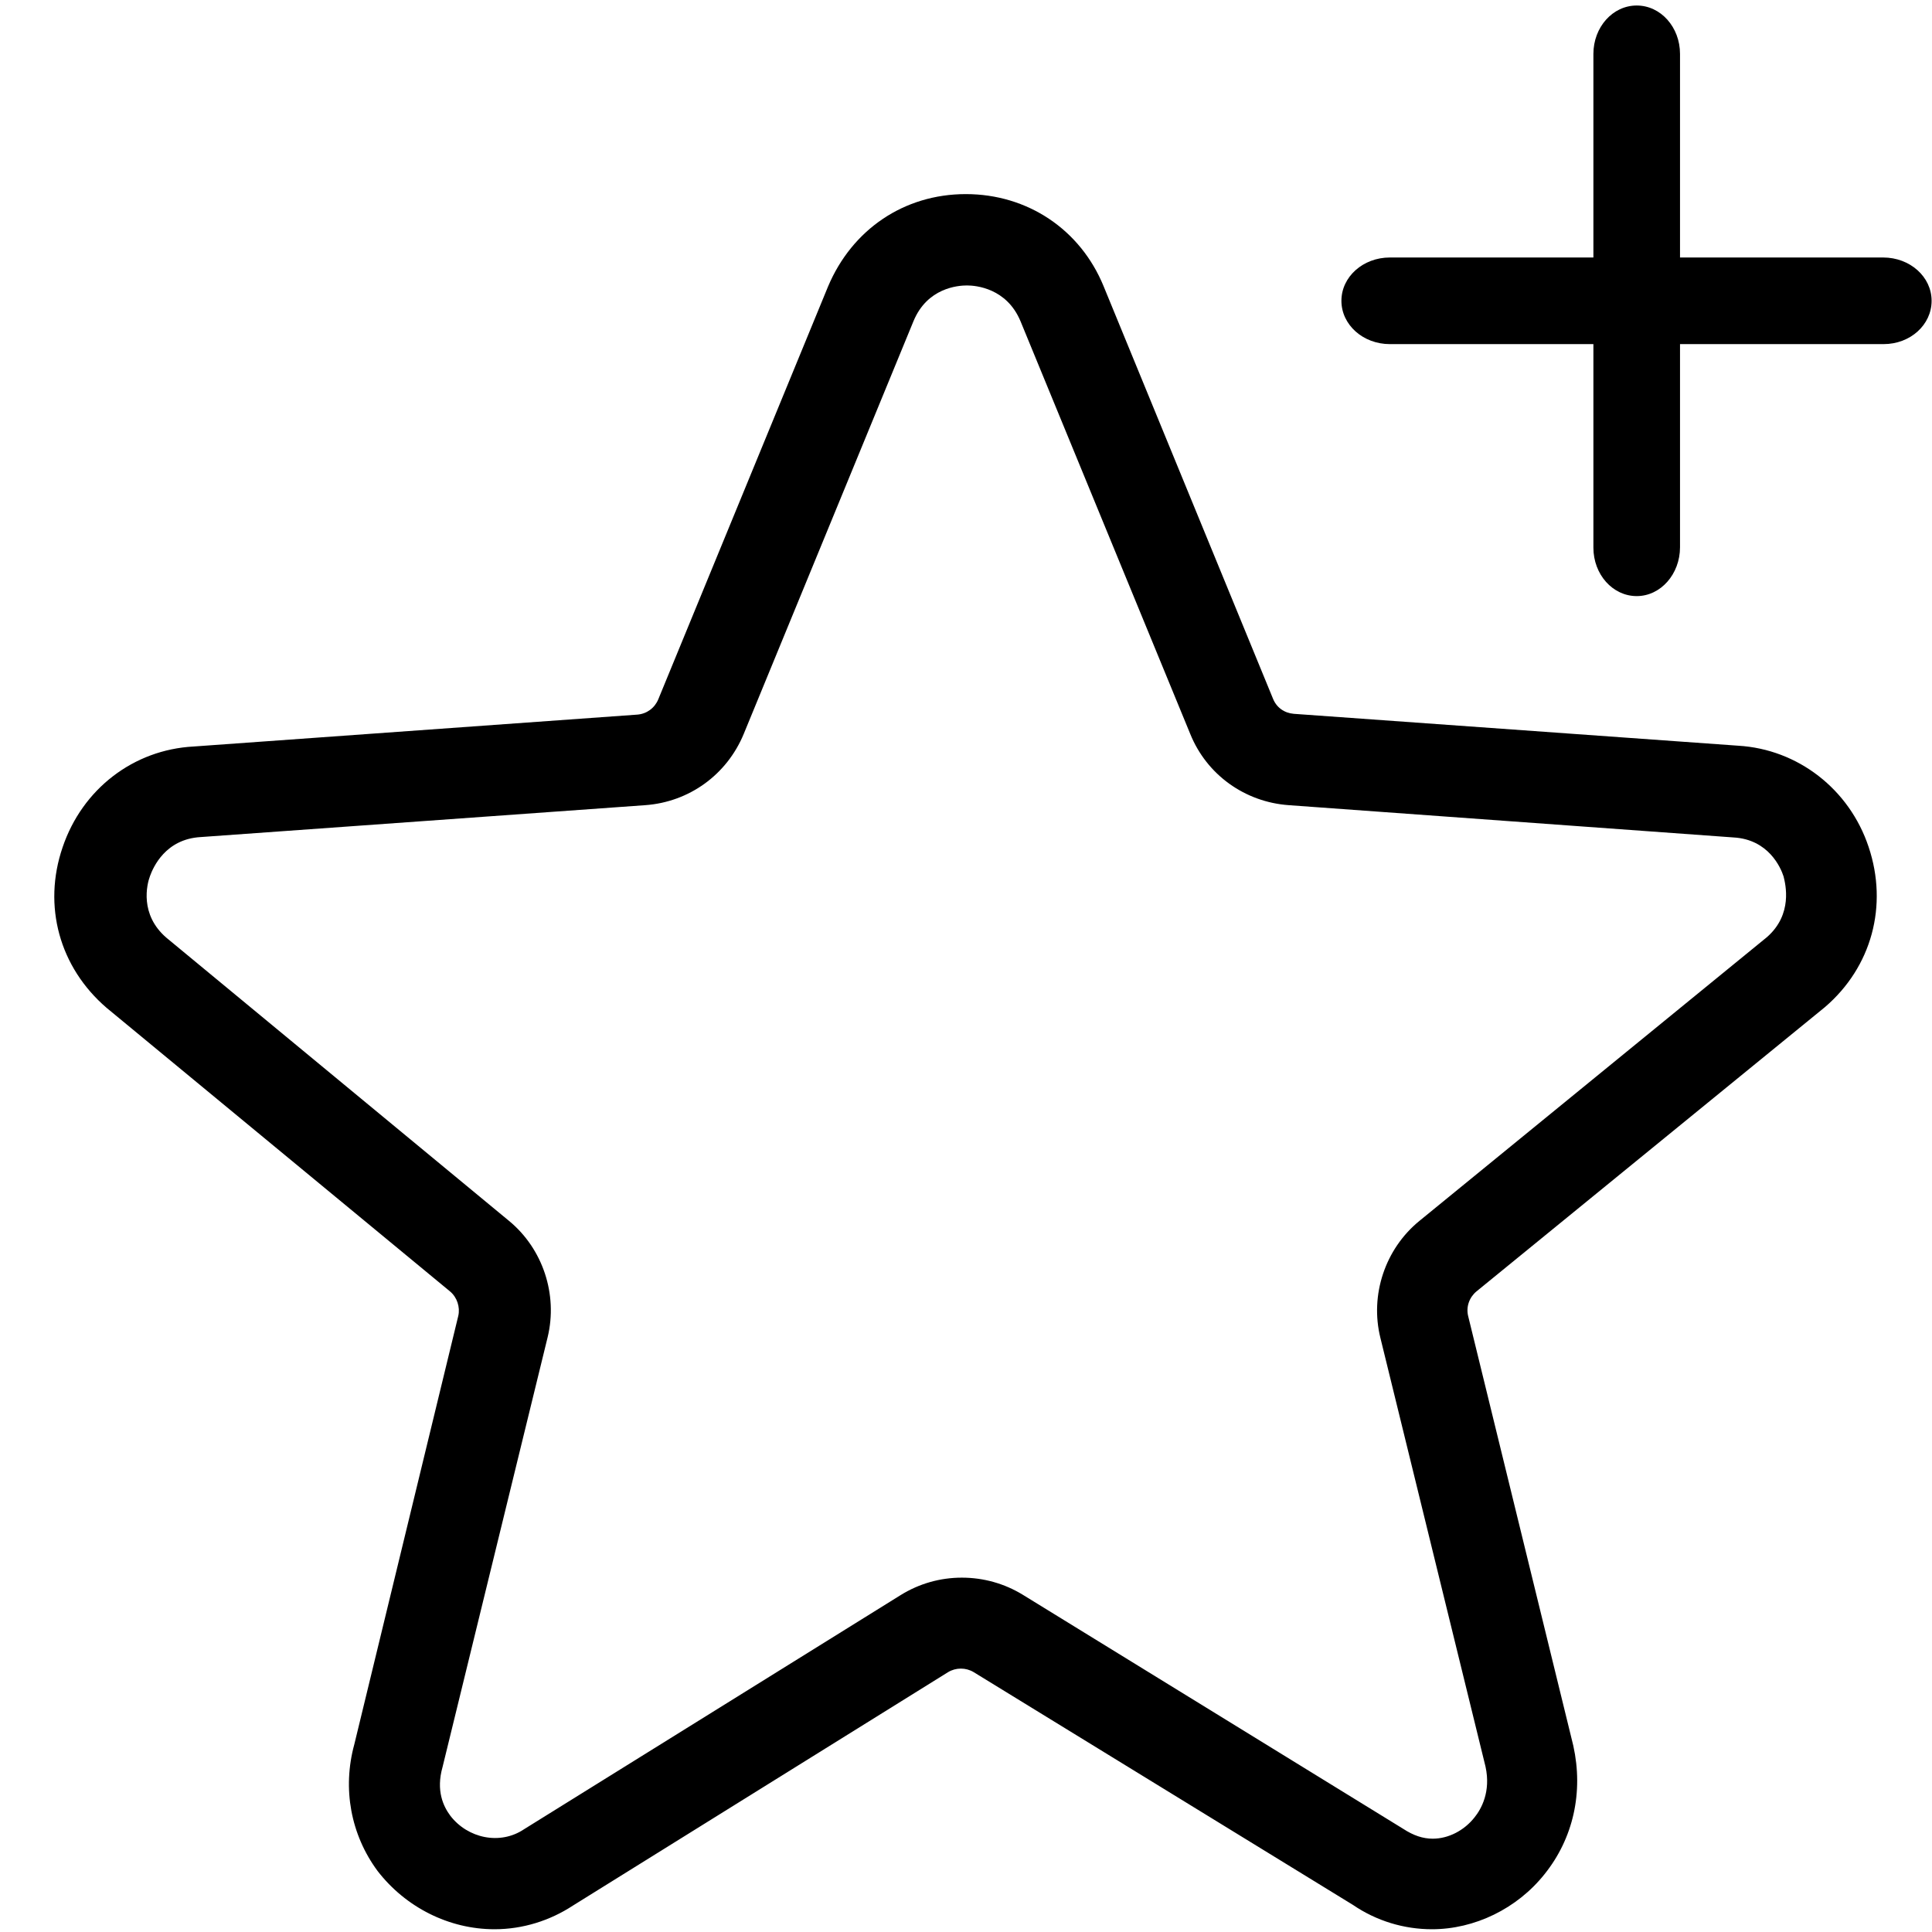
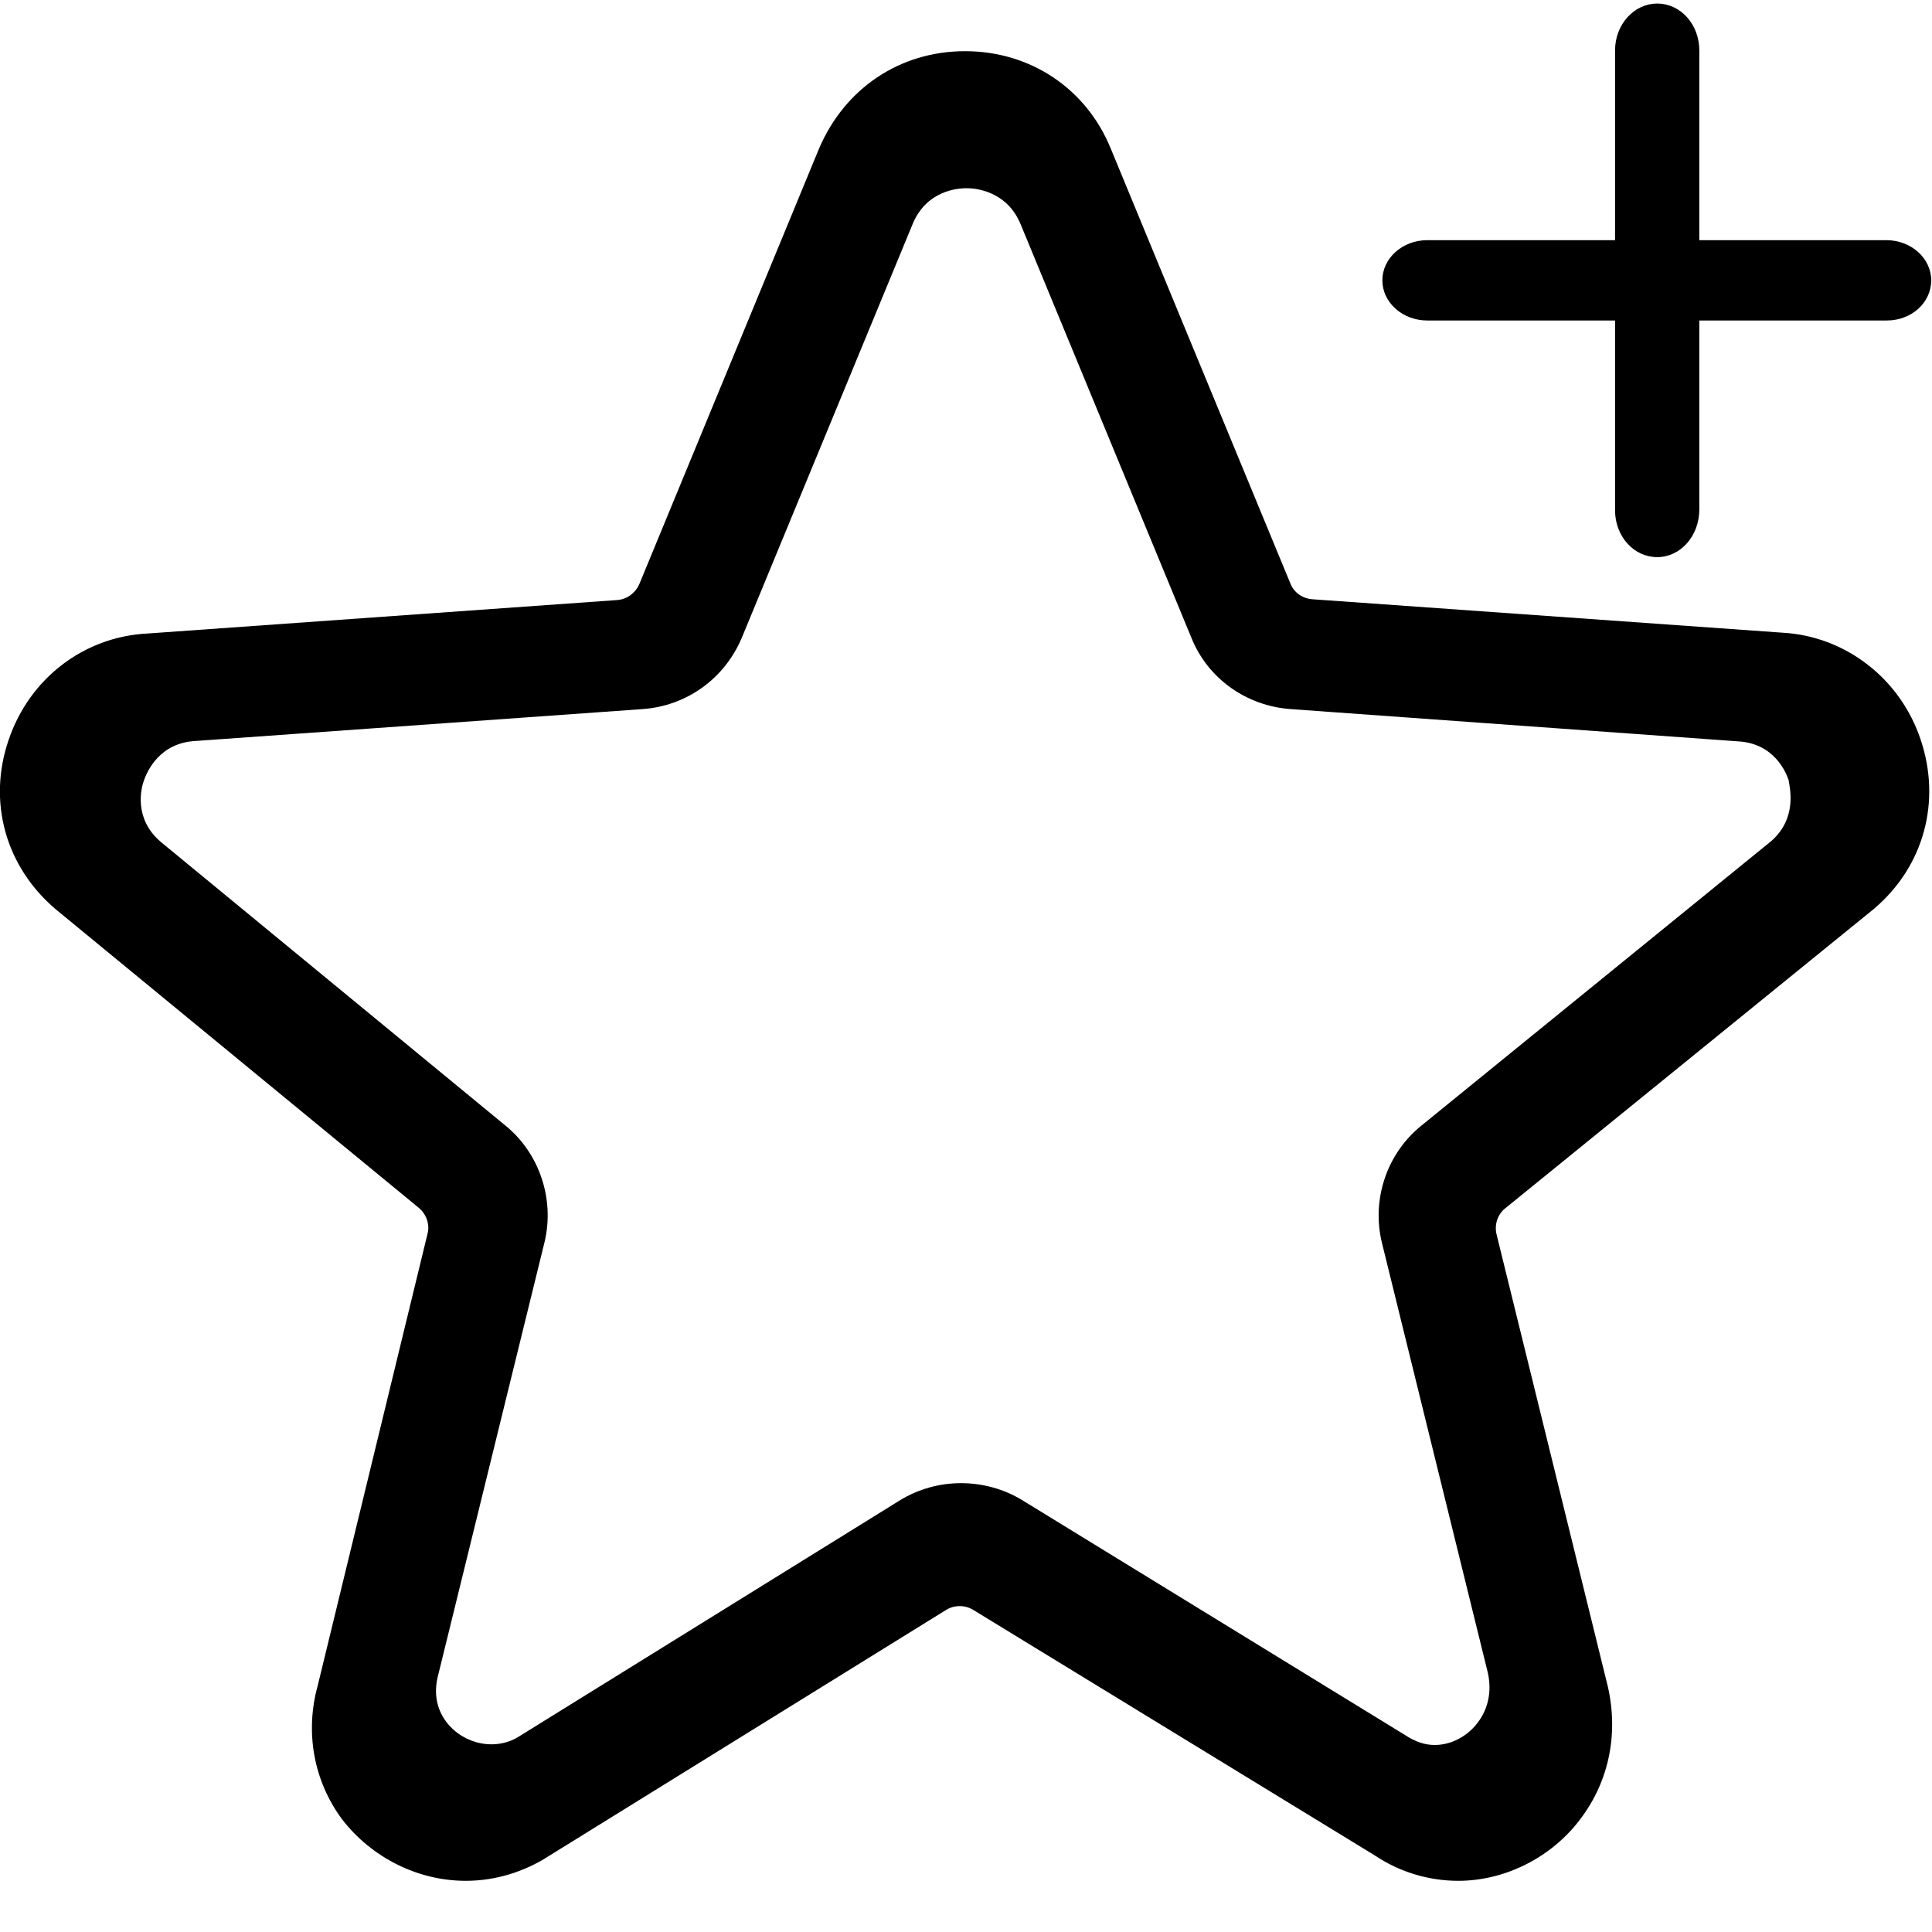
<svg xmlns="http://www.w3.org/2000/svg" version="1.1" id="Capa_1" x="0px" y="0px" viewBox="0 0 490.7 490.7" style="enable-background:new 0 0 490.7 490.7;" xml:space="preserve">
-   <path d="M441.5,189.4l-112.9-8.1c-2.4-0.2-4.4-1.6-5.3-3.9l-43-104.7c-5.9-14.4-19.3-23.4-35-23.4c-15.7,0-28.9,9-35,23.5  l-43.1,104.8c-0.9,2.2-2.9,3.7-5.3,3.9l-112.7,8.1c-15.3,0.8-28.3,10.8-33.3,25.6c-5.1,14.9-0.8,30.5,11.2,40.8l87.2,72  c1.8,1.5,2.6,4,2.1,6.2L90,443c-3.1,11.3-0.9,23,5.9,32.2c7.1,9.2,18.1,14.8,29.7,14.8c7.2,0,14.1-2.2,19.9-6l95.3-59.3  c2-1.2,4.5-1.2,6.5,0l96.3,59.1c6,4.1,13,6.2,20.1,6.2c10.8,0,21.6-5.2,28.6-14c7.3-9.1,9.9-20.8,7.3-32.6l-26.7-109.1  c-0.6-2.4,0.3-4.8,2.1-6.3l88.5-72.2c11.9-10.2,16.1-25.8,11.1-40.7C469.7,200.4,456.6,190.3,441.5,189.4z M448.8,238l-88.3,72.1  c-8.7,7.1-12.6,18.8-9.9,29.7l26.7,108.9c1.4,6.4-1.1,10.8-2.8,12.9c-2.6,3.3-6.6,5.4-10.6,5.4c-2.5,0-4.9-0.8-7.5-2.5L259.7,405  c-4.6-2.8-9.9-4.3-15.4-4.3c-5.5,0-10.8,1.5-15.5,4.4l-95.7,59.5c-6.1,4.1-14.3,2.3-18.7-3.4c-1.8-2.4-3.7-6.4-2-12.4l26.7-109.2  c2.6-10.8-1.2-22.4-9.8-29.5l-87-71.9c-6.9-5.9-5-13.6-4.2-15.7c0.8-2.2,3.9-9.4,12.9-9.9l112.9-8.1c11.1-0.8,20.7-7.7,25-18.1  l43.1-104.8c3.5-8.5,11.3-9.1,13.6-9.1s10.1,0.7,13.6,9.1l43.1,104.8c4.2,10.4,13.9,17.3,25,18.1l113,8.2c8.9,0.5,12,7.7,12.7,9.9  C453.5,224.6,455.4,232.2,448.8,238z" />
-   <path d="M478.4,87.4H353c-6.8,0-12.3-4.9-12.3-11s5.5-11,12.3-11h125.3c6.8,0,12.3,4.9,12.3,11S485.2,87.4,478.4,87.4z" />
-   <path d="M415.7,151.4c-6.1,0-11-5.5-11-12.3V13.7c0-6.8,4.9-12.3,11-12.3s11,5.5,11,12.3V139C426.7,145.8,421.8,151.4,415.7,151.4z" />
+   <style type="text/css">
+ 	.st0{stroke:#000000;stroke-miterlimit:10;}
+ </style>
+   <path d="M487.8,187.8c-5.2-15.5-19.1-26.2-35-27.1l-119.5-8.5c-2.5-0.2-4.7-1.7-5.6-4.1L282.1,37.7C275.9,22.5,261.7,13,245.1,13  c-16.6,0-30.6,9.5-37.1,24.8l-45.6,110.5c-1,2.3-3.1,3.9-5.6,4.1l-119.3,8.5c-16.2,0.8-30,11.4-35.3,27c-5.4,15.7-0.8,32.2,11.9,43  l92.3,75.9c1.9,1.6,2.8,4.2,2.2,6.5L80.7,428.1c-3.3,11.9-1,24.3,6.2,34c7.5,9.7,19.2,15.6,31.4,15.6c7.6,0,14.9-2.3,21.1-6.3  l100.9-62.5c2.1-1.3,4.8-1.3,6.9,0l101.9,62.3c6.4,4.3,13.8,6.5,21.3,6.5c11.4,0,22.9-5.5,30.3-14.8c7.7-9.6,10.5-21.9,7.7-34.4  l-28.3-115c-0.6-2.5,0.3-5.1,2.2-6.6l93.7-76.1C488.7,220,493.1,203.5,487.8,187.8z M449.9,213.6L361,285.9  c-8.8,7.1-12.7,18.8-10,29.8l26.9,109.2c1.4,6.4-1.1,10.8-2.8,12.9c-2.6,3.3-6.6,5.4-10.7,5.4c-2.5,0-4.9-0.8-7.5-2.5l-97.3-59.7  c-4.6-2.8-10-4.3-15.5-4.3c-5.5,0-10.9,1.5-15.6,4.4l-96.3,59.7c-6.1,4.1-14.4,2.3-18.8-3.4c-1.8-2.4-3.7-6.4-2-12.4l26.9-109.5  c2.6-10.8-1.2-22.5-9.9-29.6l-87.6-72.1c-6.9-5.9-5-13.6-4.2-15.7c0.8-2.2,3.9-9.4,13-9.9l113.6-8.1c11.2-0.8,20.8-7.7,25.2-18.1  l43.4-105.1c3.5-8.5,11.4-9.1,13.7-9.1s10.2,0.7,13.7,9.1l43.4,105.1c4.2,10.4,14,17.3,25.2,18.1l113.7,8.2c9,0.5,12.1,7.7,12.8,9.9  C454.6,200.2,456.5,207.8,449.9,213.6z" />
+   <path d="M479.2,81.4H362.5c-6.3,0-11.4-4.6-11.4-10.2S356.2,61,362.5,61h116.6c6.3,0,11.4,4.6,11.4,10.2S485.6,81.4,479.2,81.4z" />
+   <path class="st0" d="M420.9,141c-5.7,0-10.2-5.1-10.2-11.4V12.8c0-6.3,4.6-11.4,10.2-11.4c5.7,0,10.2,5.1,10.2,11.4v116.6  C431.1,135.8,426.6,141,420.9,141z" />
</svg>
